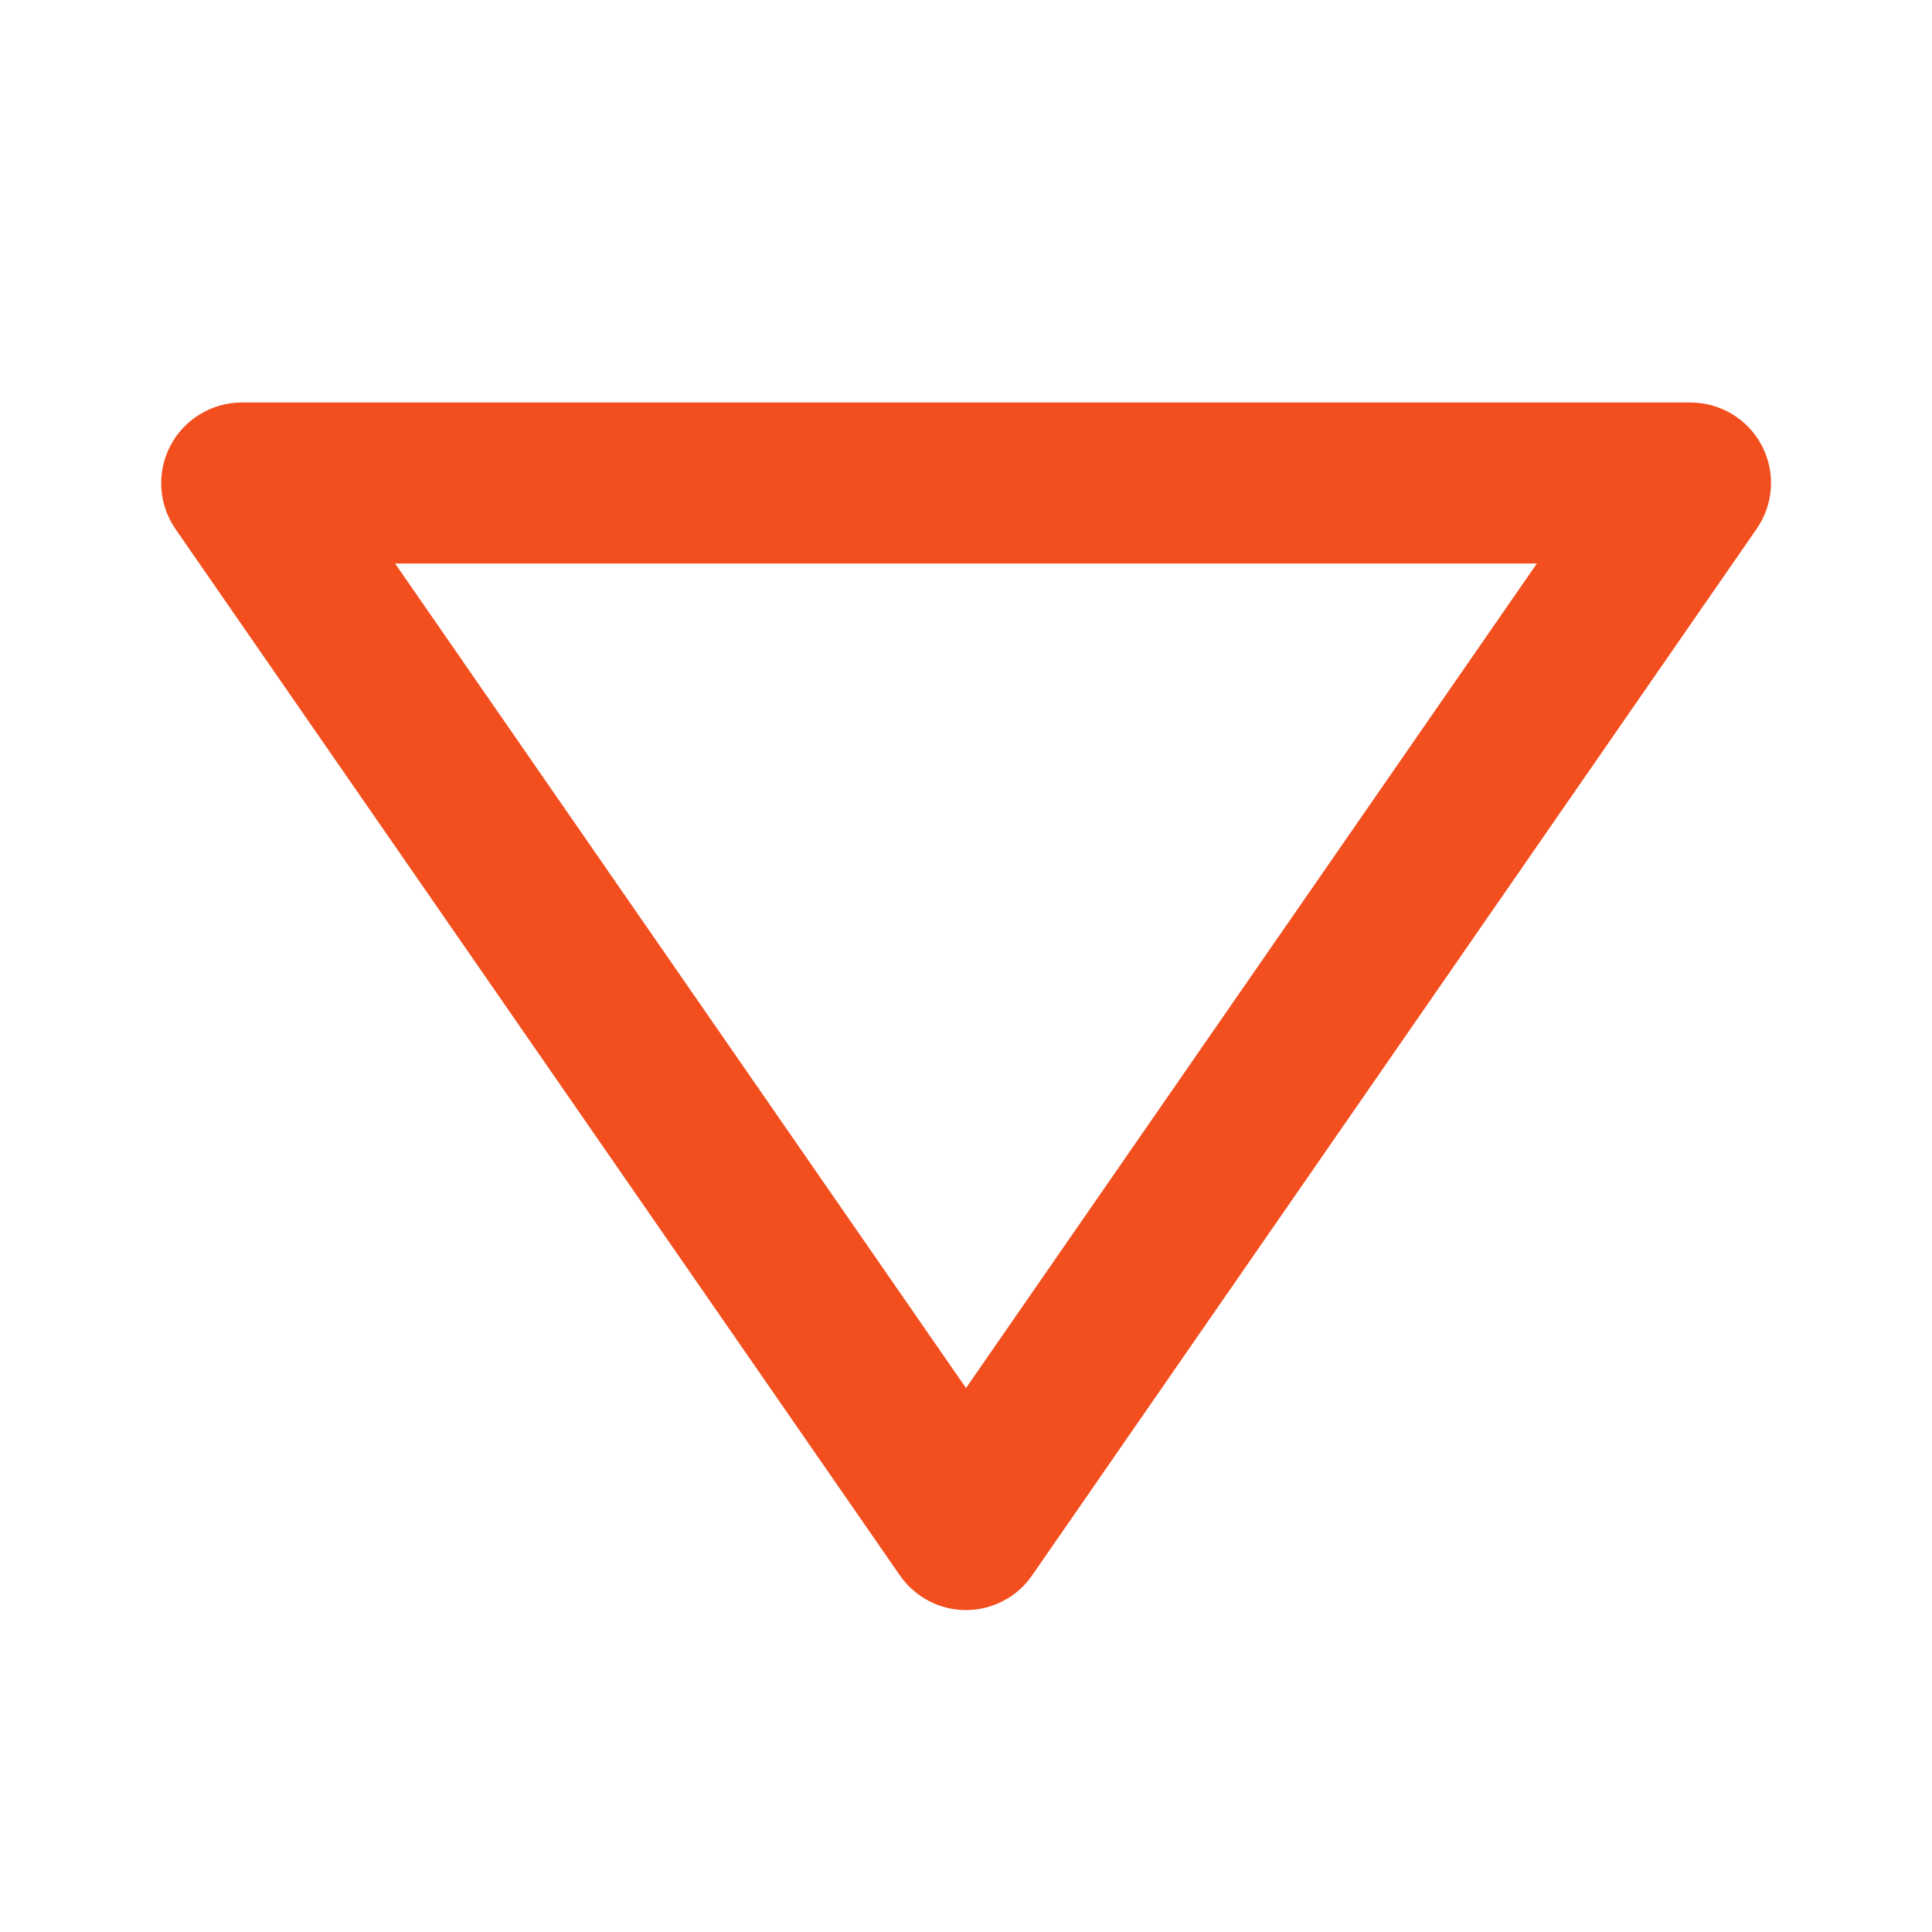
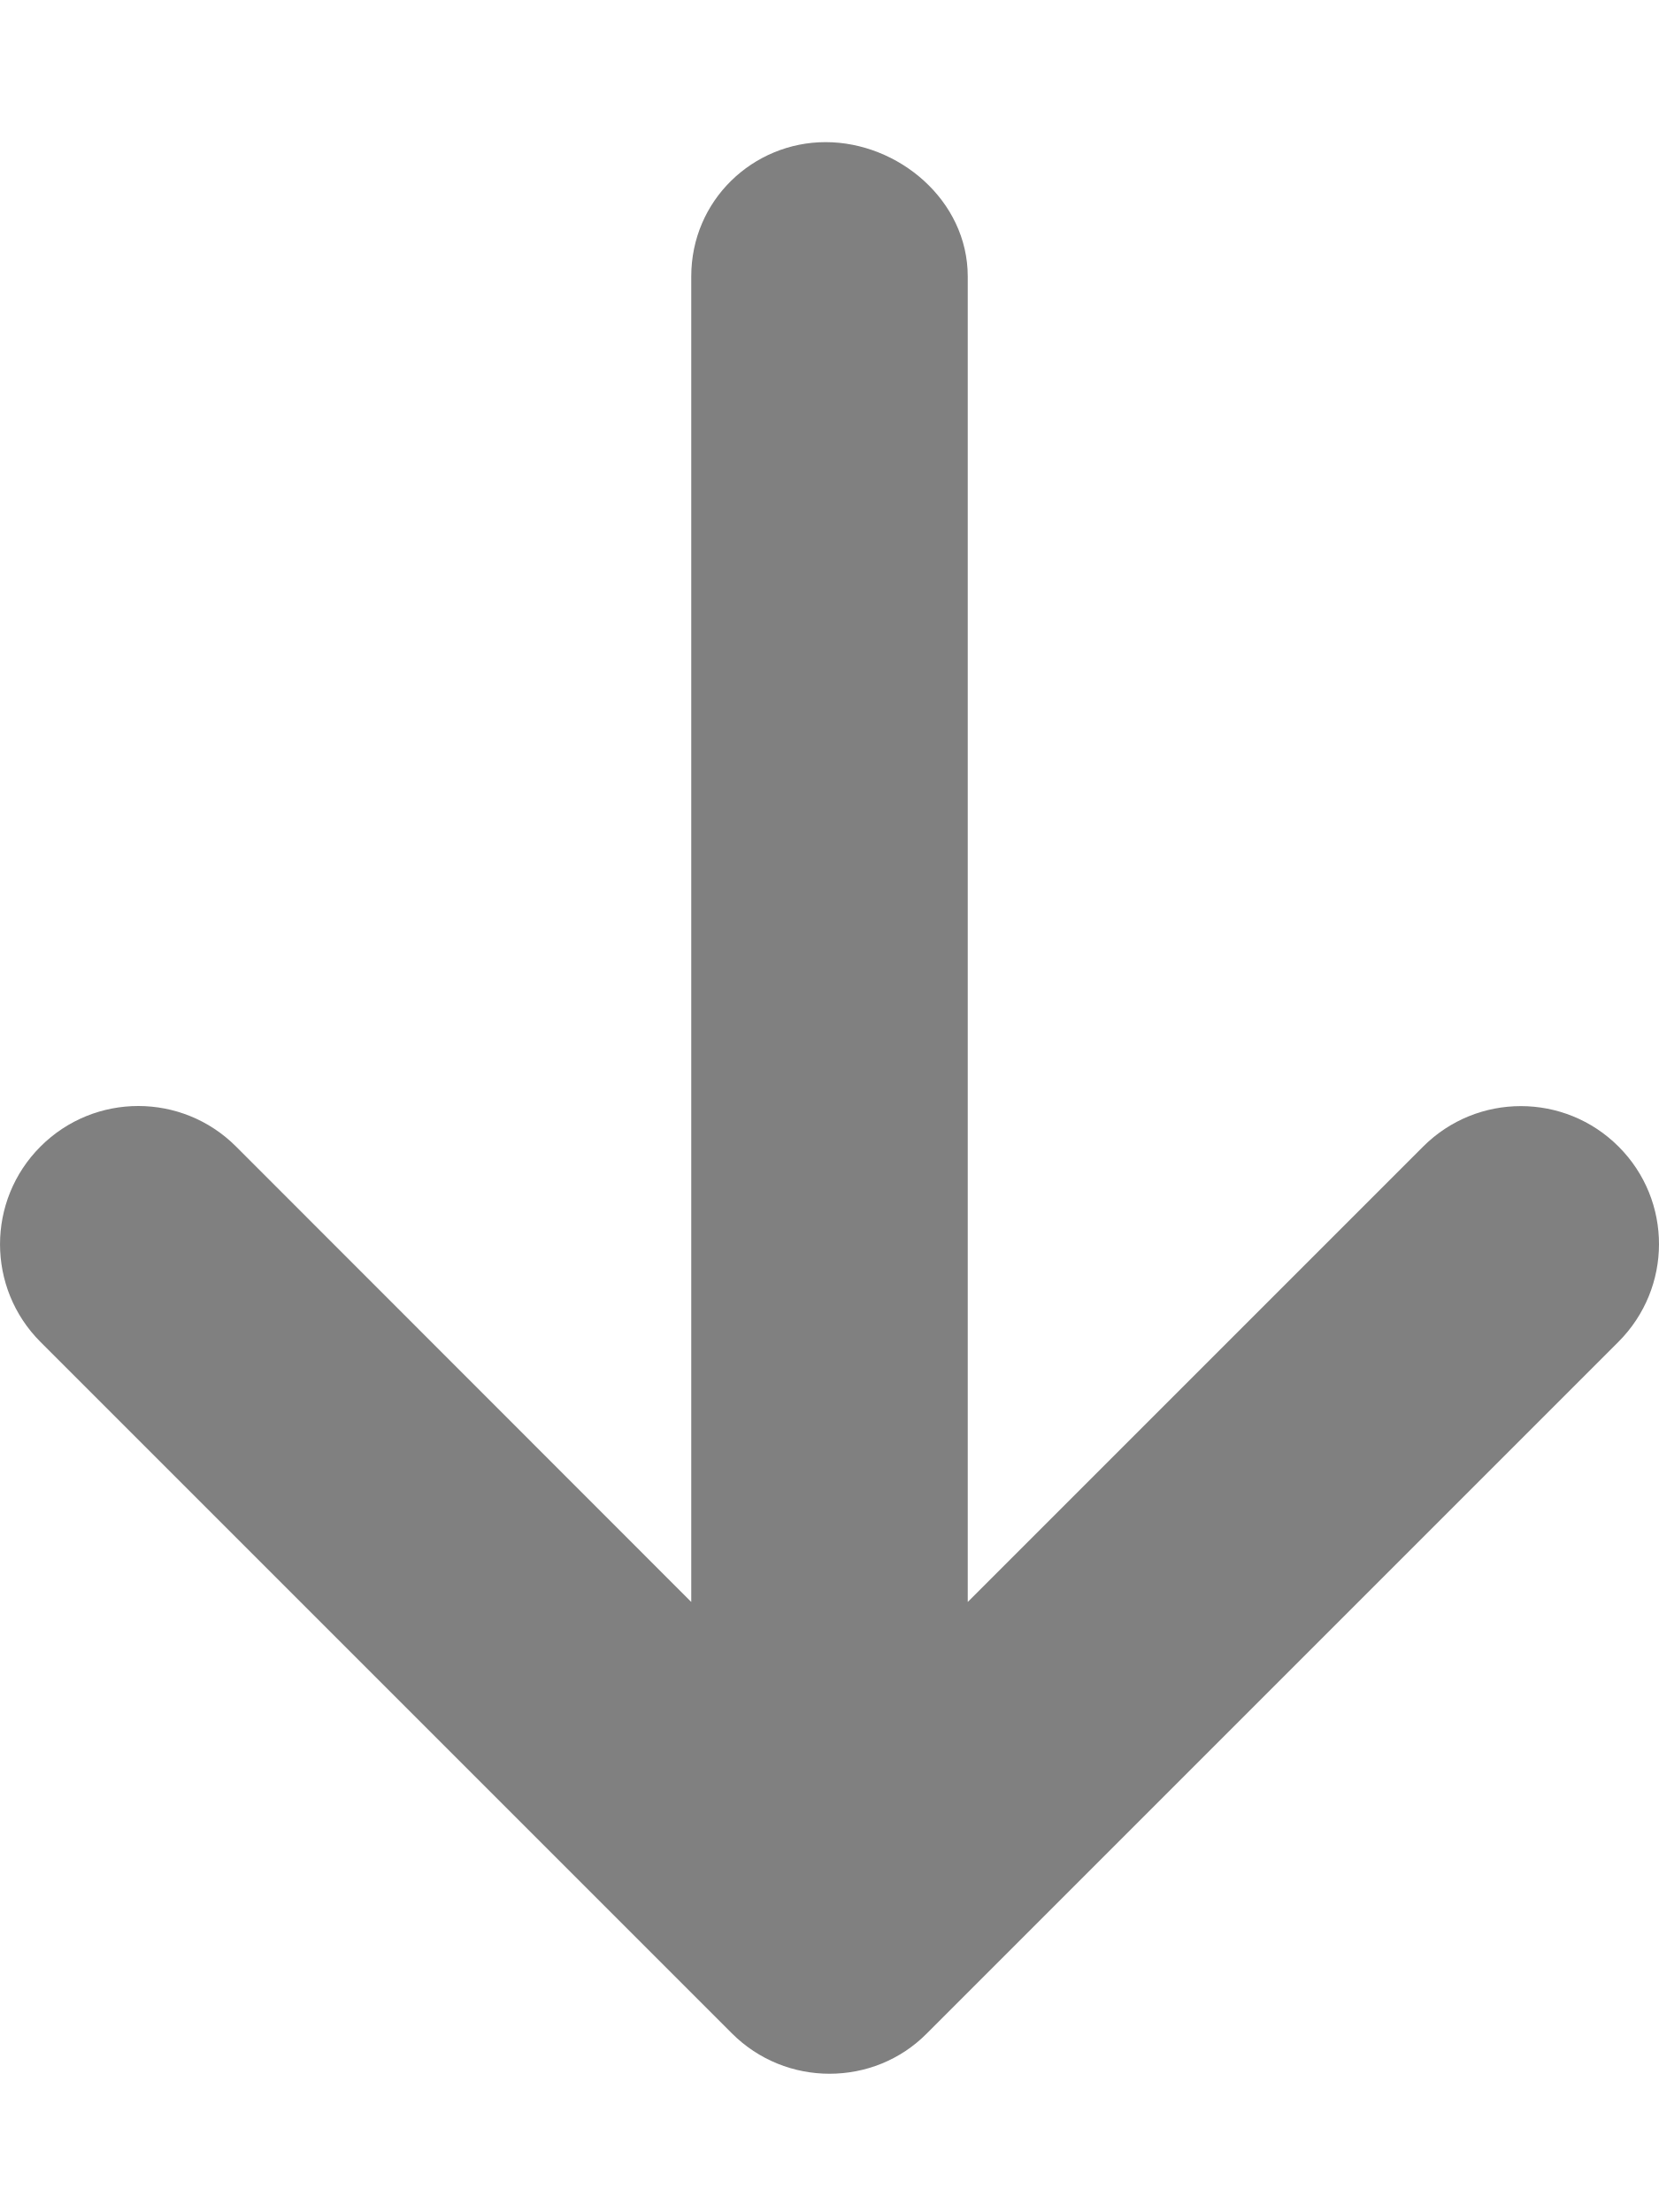
- <svg xmlns="http://www.w3.org/2000/svg" width="24" height="24" viewBox="0 0 24 24" fill="none">
-   <path d="M21.886 5.536C21.801 5.374 21.674 5.239 21.518 5.145C21.361 5.05 21.183 5 21 5H3C2.818 5.001 2.639 5.051 2.484 5.146C2.328 5.24 2.201 5.376 2.117 5.537C2.032 5.698 1.993 5.88 2.004 6.062C2.015 6.243 2.075 6.419 2.178 6.569L11.178 19.569C11.27 19.702 11.393 19.811 11.536 19.886C11.679 19.962 11.838 20.001 12 20.001C12.162 20.001 12.321 19.962 12.464 19.886C12.608 19.811 12.73 19.702 12.822 19.569L21.822 6.569C21.926 6.419 21.987 6.244 21.998 6.061C22.01 5.879 21.971 5.698 21.886 5.536ZM12 17.243L4.908 7H19.092L12 17.243Z" fill="#F24E1E" />
+ <svg xmlns="http://www.w3.org/2000/svg" viewBox="0 0 384 512" fill="grey">
+   <path d="M374.6 310.6l-160 160C208.4 476.9 200.2 480 192 480s-16.38-3.125-22.62-9.375l-160-160c-12.5-12.5-12.5-32.75 0-45.25s32.75-12.5 45.25 0L160 370.8V64c0-17.69 14.33-31.1 31.1-31.1S224 46.31 224 64v306.8l105.4-105.4c12.5-12.5 32.75-12.5 45.25 0S387.1 298.1 374.6 310.6z" />
</svg>
